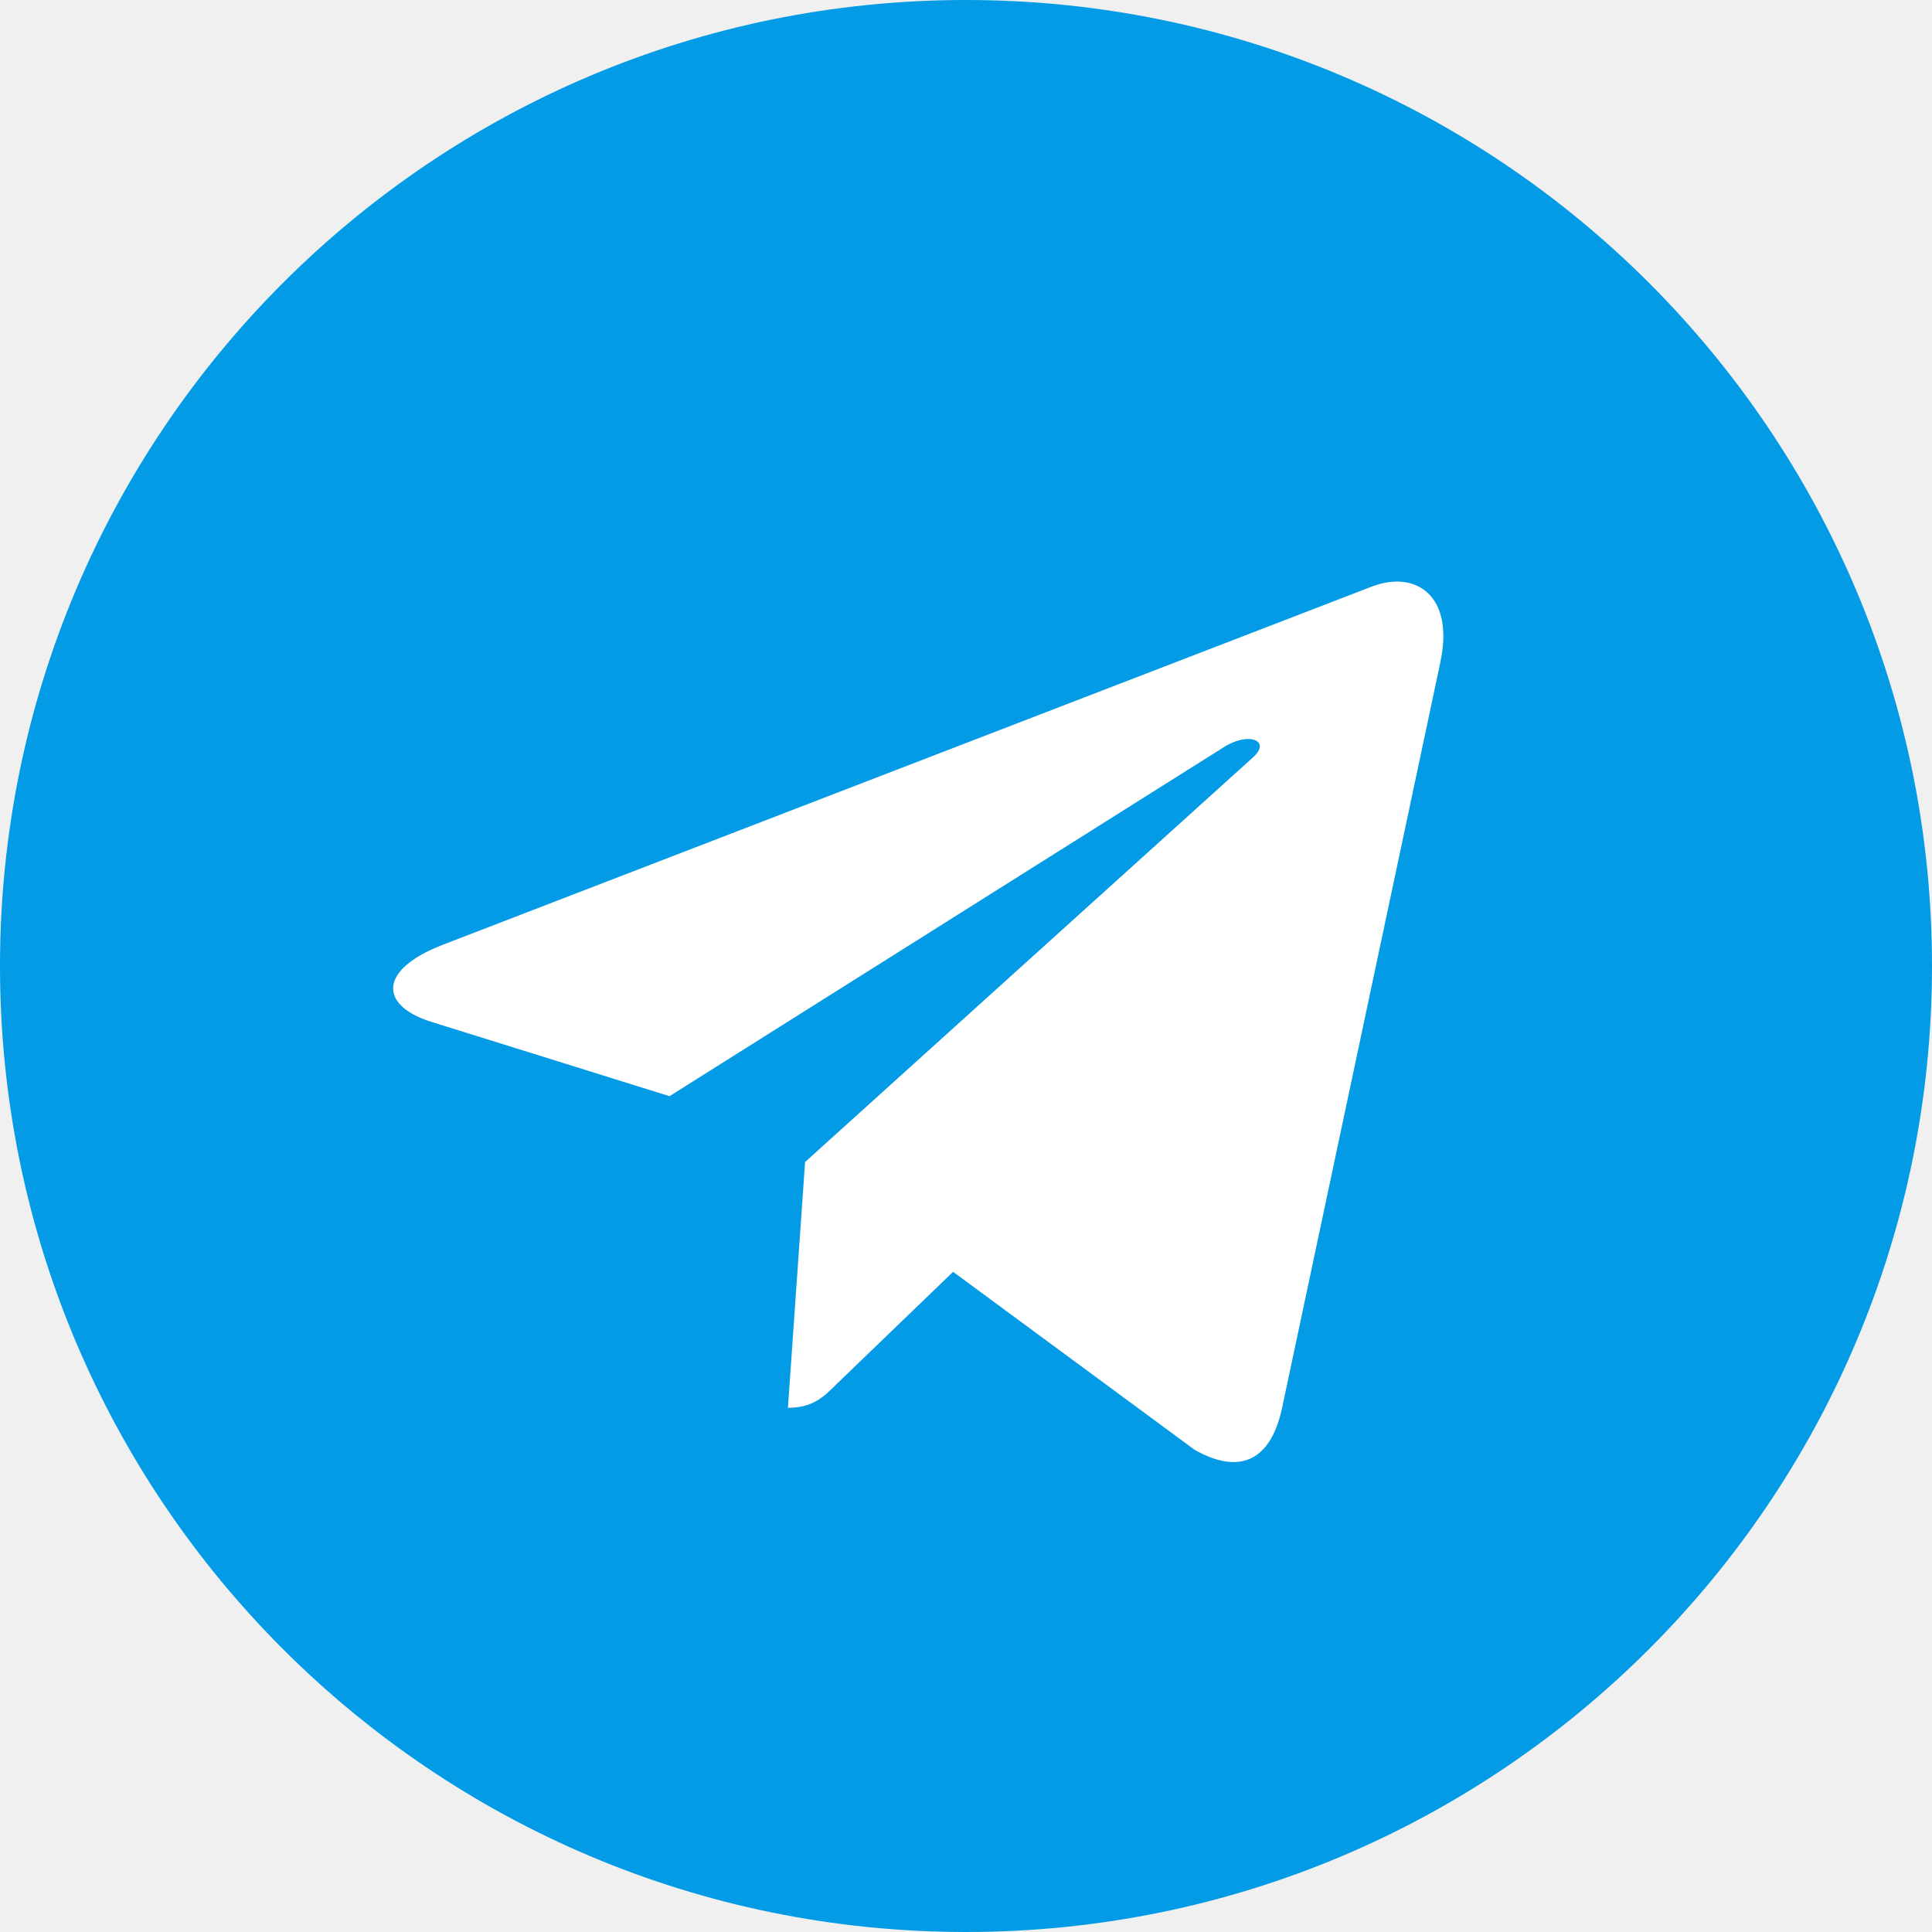
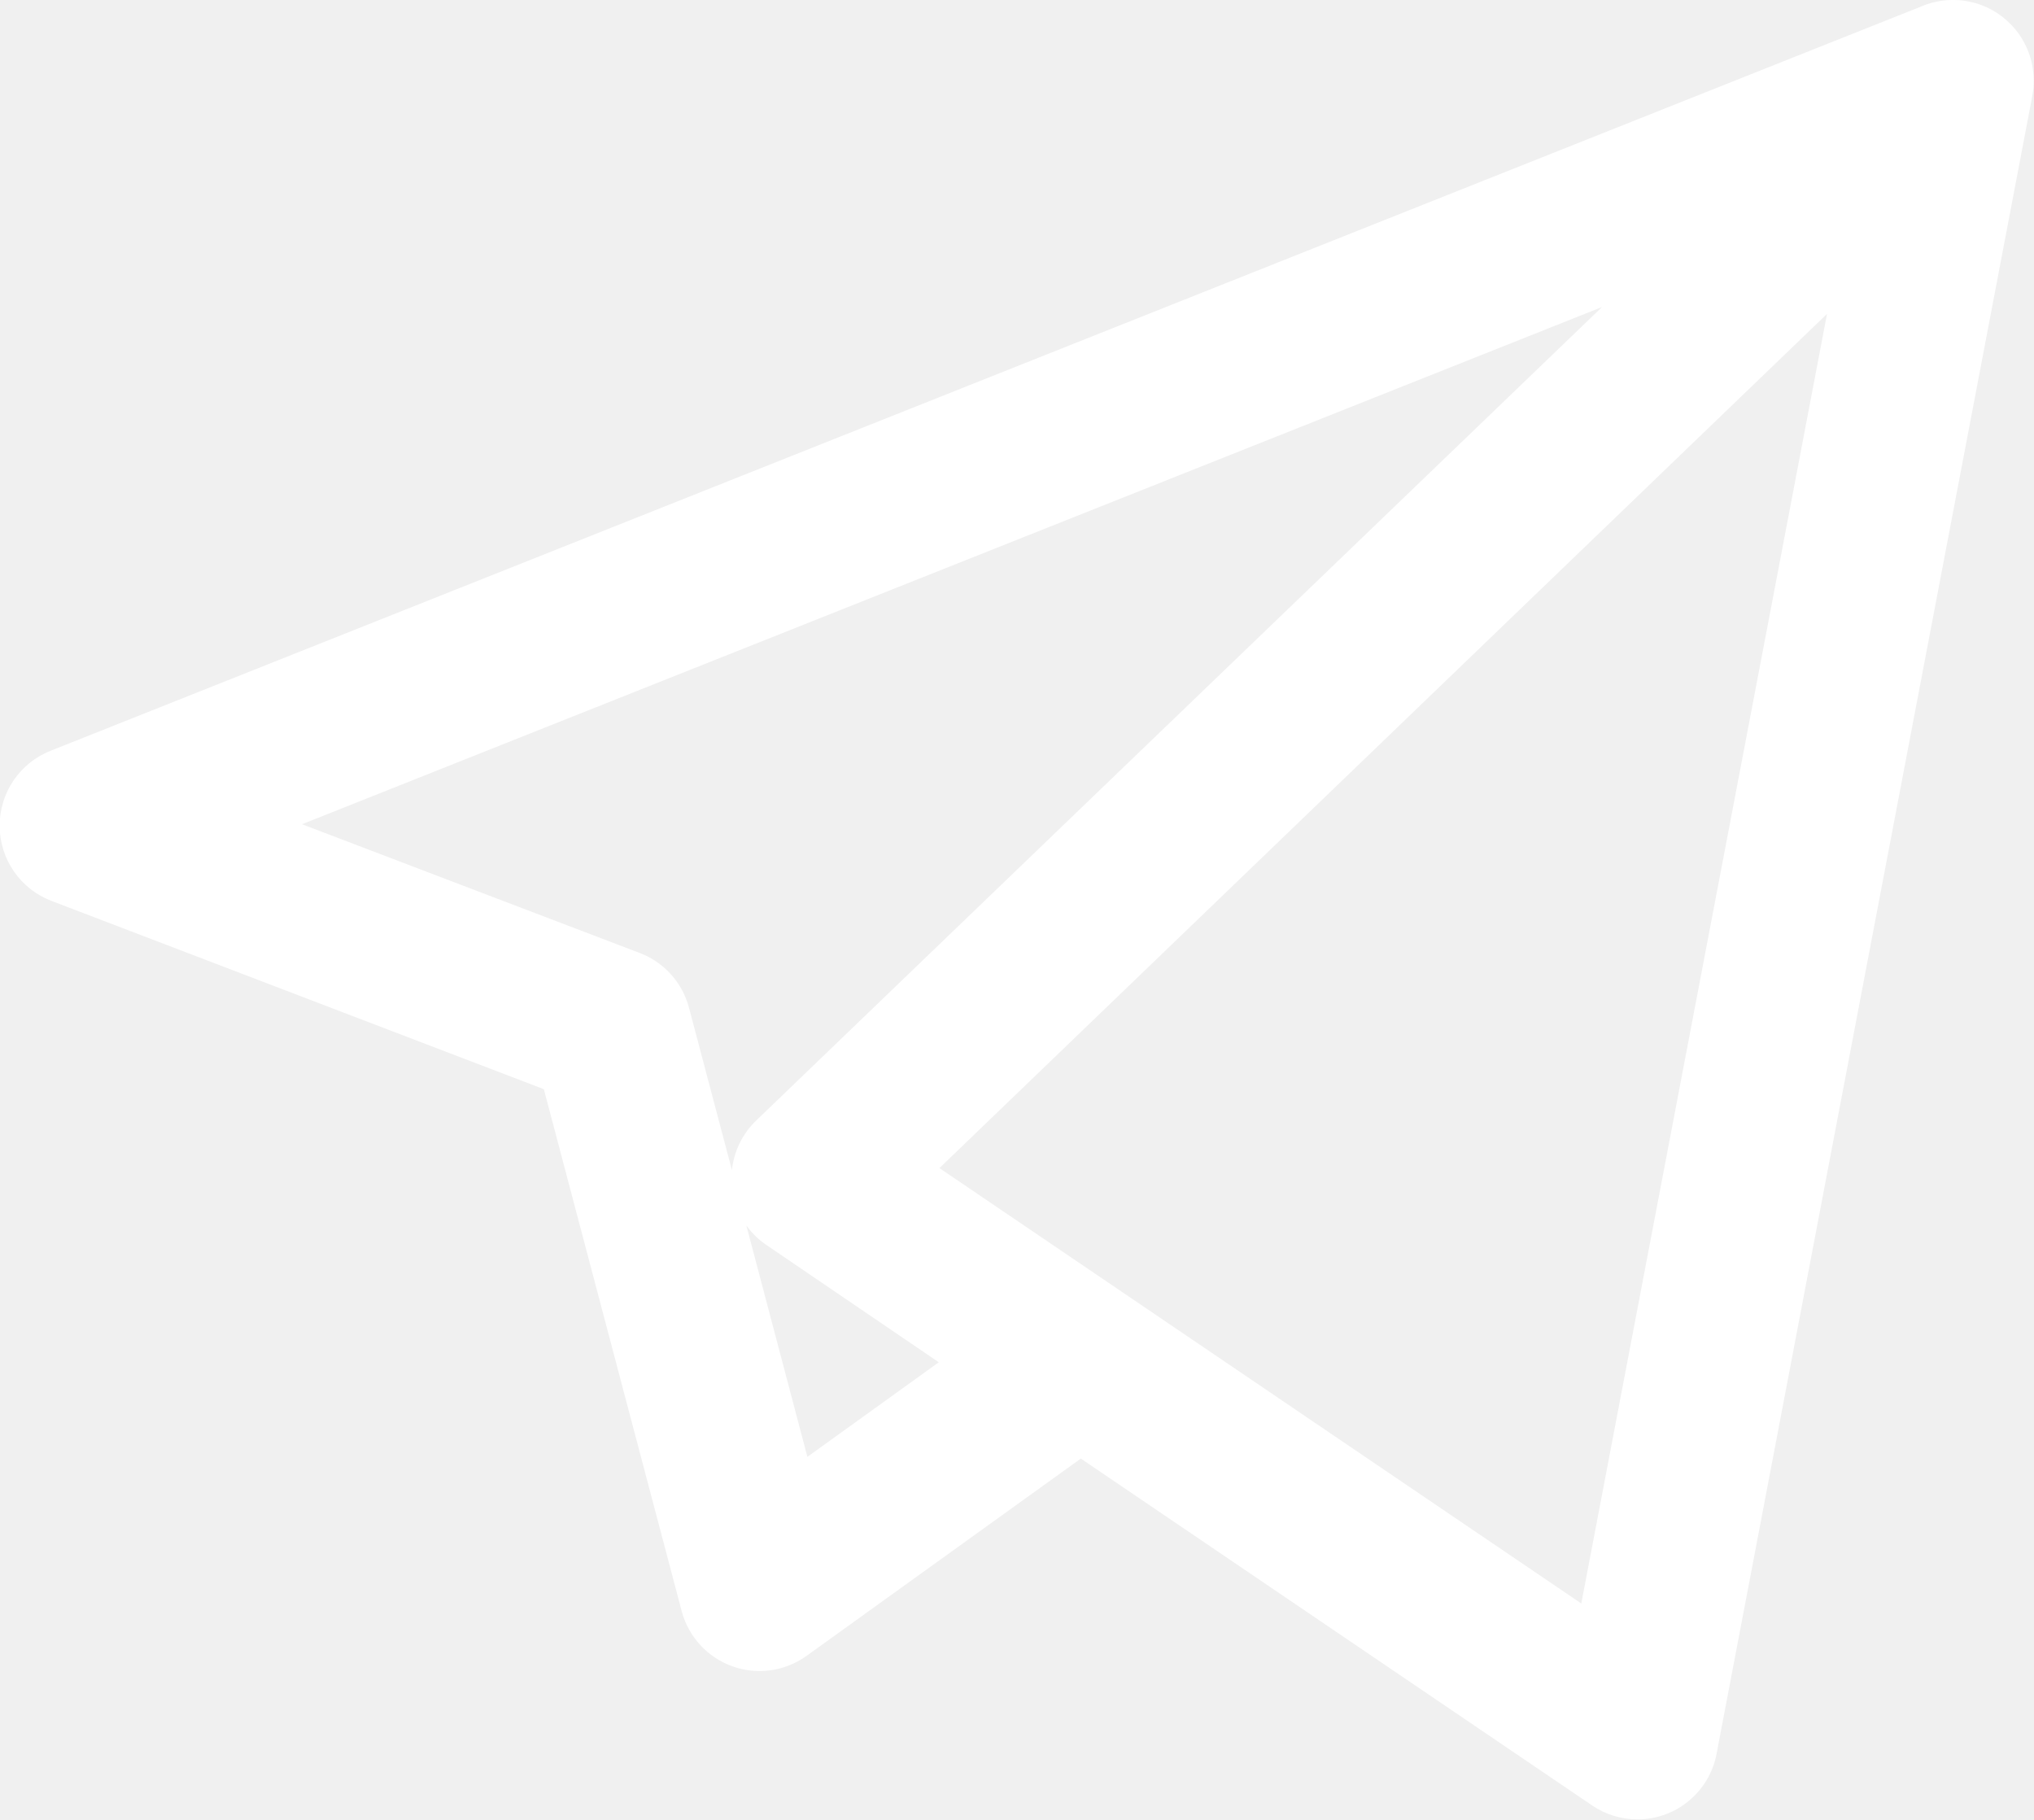
- <svg xmlns="http://www.w3.org/2000/svg" enable-background="new 0 0 24 24" height="512" viewBox="0 0 24 24" width="512">
-   <circle cx="12" cy="12" fill="#039be5" r="12" />
-   <path d="m5.491 11.74 11.57-4.461c.537-.194 1.006.131.832.943l.001-.001-1.97 9.281c-.146.658-.537.818-1.084.508l-3-2.211-1.447 1.394c-.16.16-.295.295-.605.295l.213-3.053 5.56-5.023c.242-.213-.054-.333-.373-.121l-6.871 4.326-2.962-.924c-.643-.204-.657-.643.136-.953z" fill="#fff" />
+ <svg xmlns="http://www.w3.org/2000/svg" id="Capa_1" data-name="Capa 1" viewBox="0 0 189.47 169.48">
+   <defs>
+     <style>.cls-1{fill:#fff;}</style>
+   </defs>
+   <path class="cls-1" d="M152.53,179.48a7.5,7.5,0,0,1-4.21-1.29l-47.64-32.32L75.13,164.25a7.5,7.5,0,0,1-11.63-4.17L50.66,111.46,4.82,93.93a7.5,7.5,0,0,1-.09-14L179,10.59a7.5,7.5,0,0,1,2.47-.58,7.82,7.82,0,0,1,.91,0,7.48,7.48,0,0,1,4.8,2.13c.14.14.27.27.4.42a7.47,7.47,0,0,1,1.84,4.39,7.61,7.61,0,0,1,0,1.2,7.29,7.29,0,0,1-.12.85L159.9,173.38a7.5,7.5,0,0,1-7.37,6.1Zm-47.67-48.9,42.44,28.79L170.19,39.24,87.51,118.81l17.16,11.64Zm-35.33-6.4,5.68,21.53,12.24-8.81L71.43,126A7.48,7.48,0,0,1,69.54,124.18Zm-41.4-37.4,31.48,12a7.5,7.5,0,0,1,4.57,5.09l4,15.13a7.5,7.5,0,0,1,2.26-4.62L149.23,38.6Z" transform="translate(0 -10)" />
</svg>
